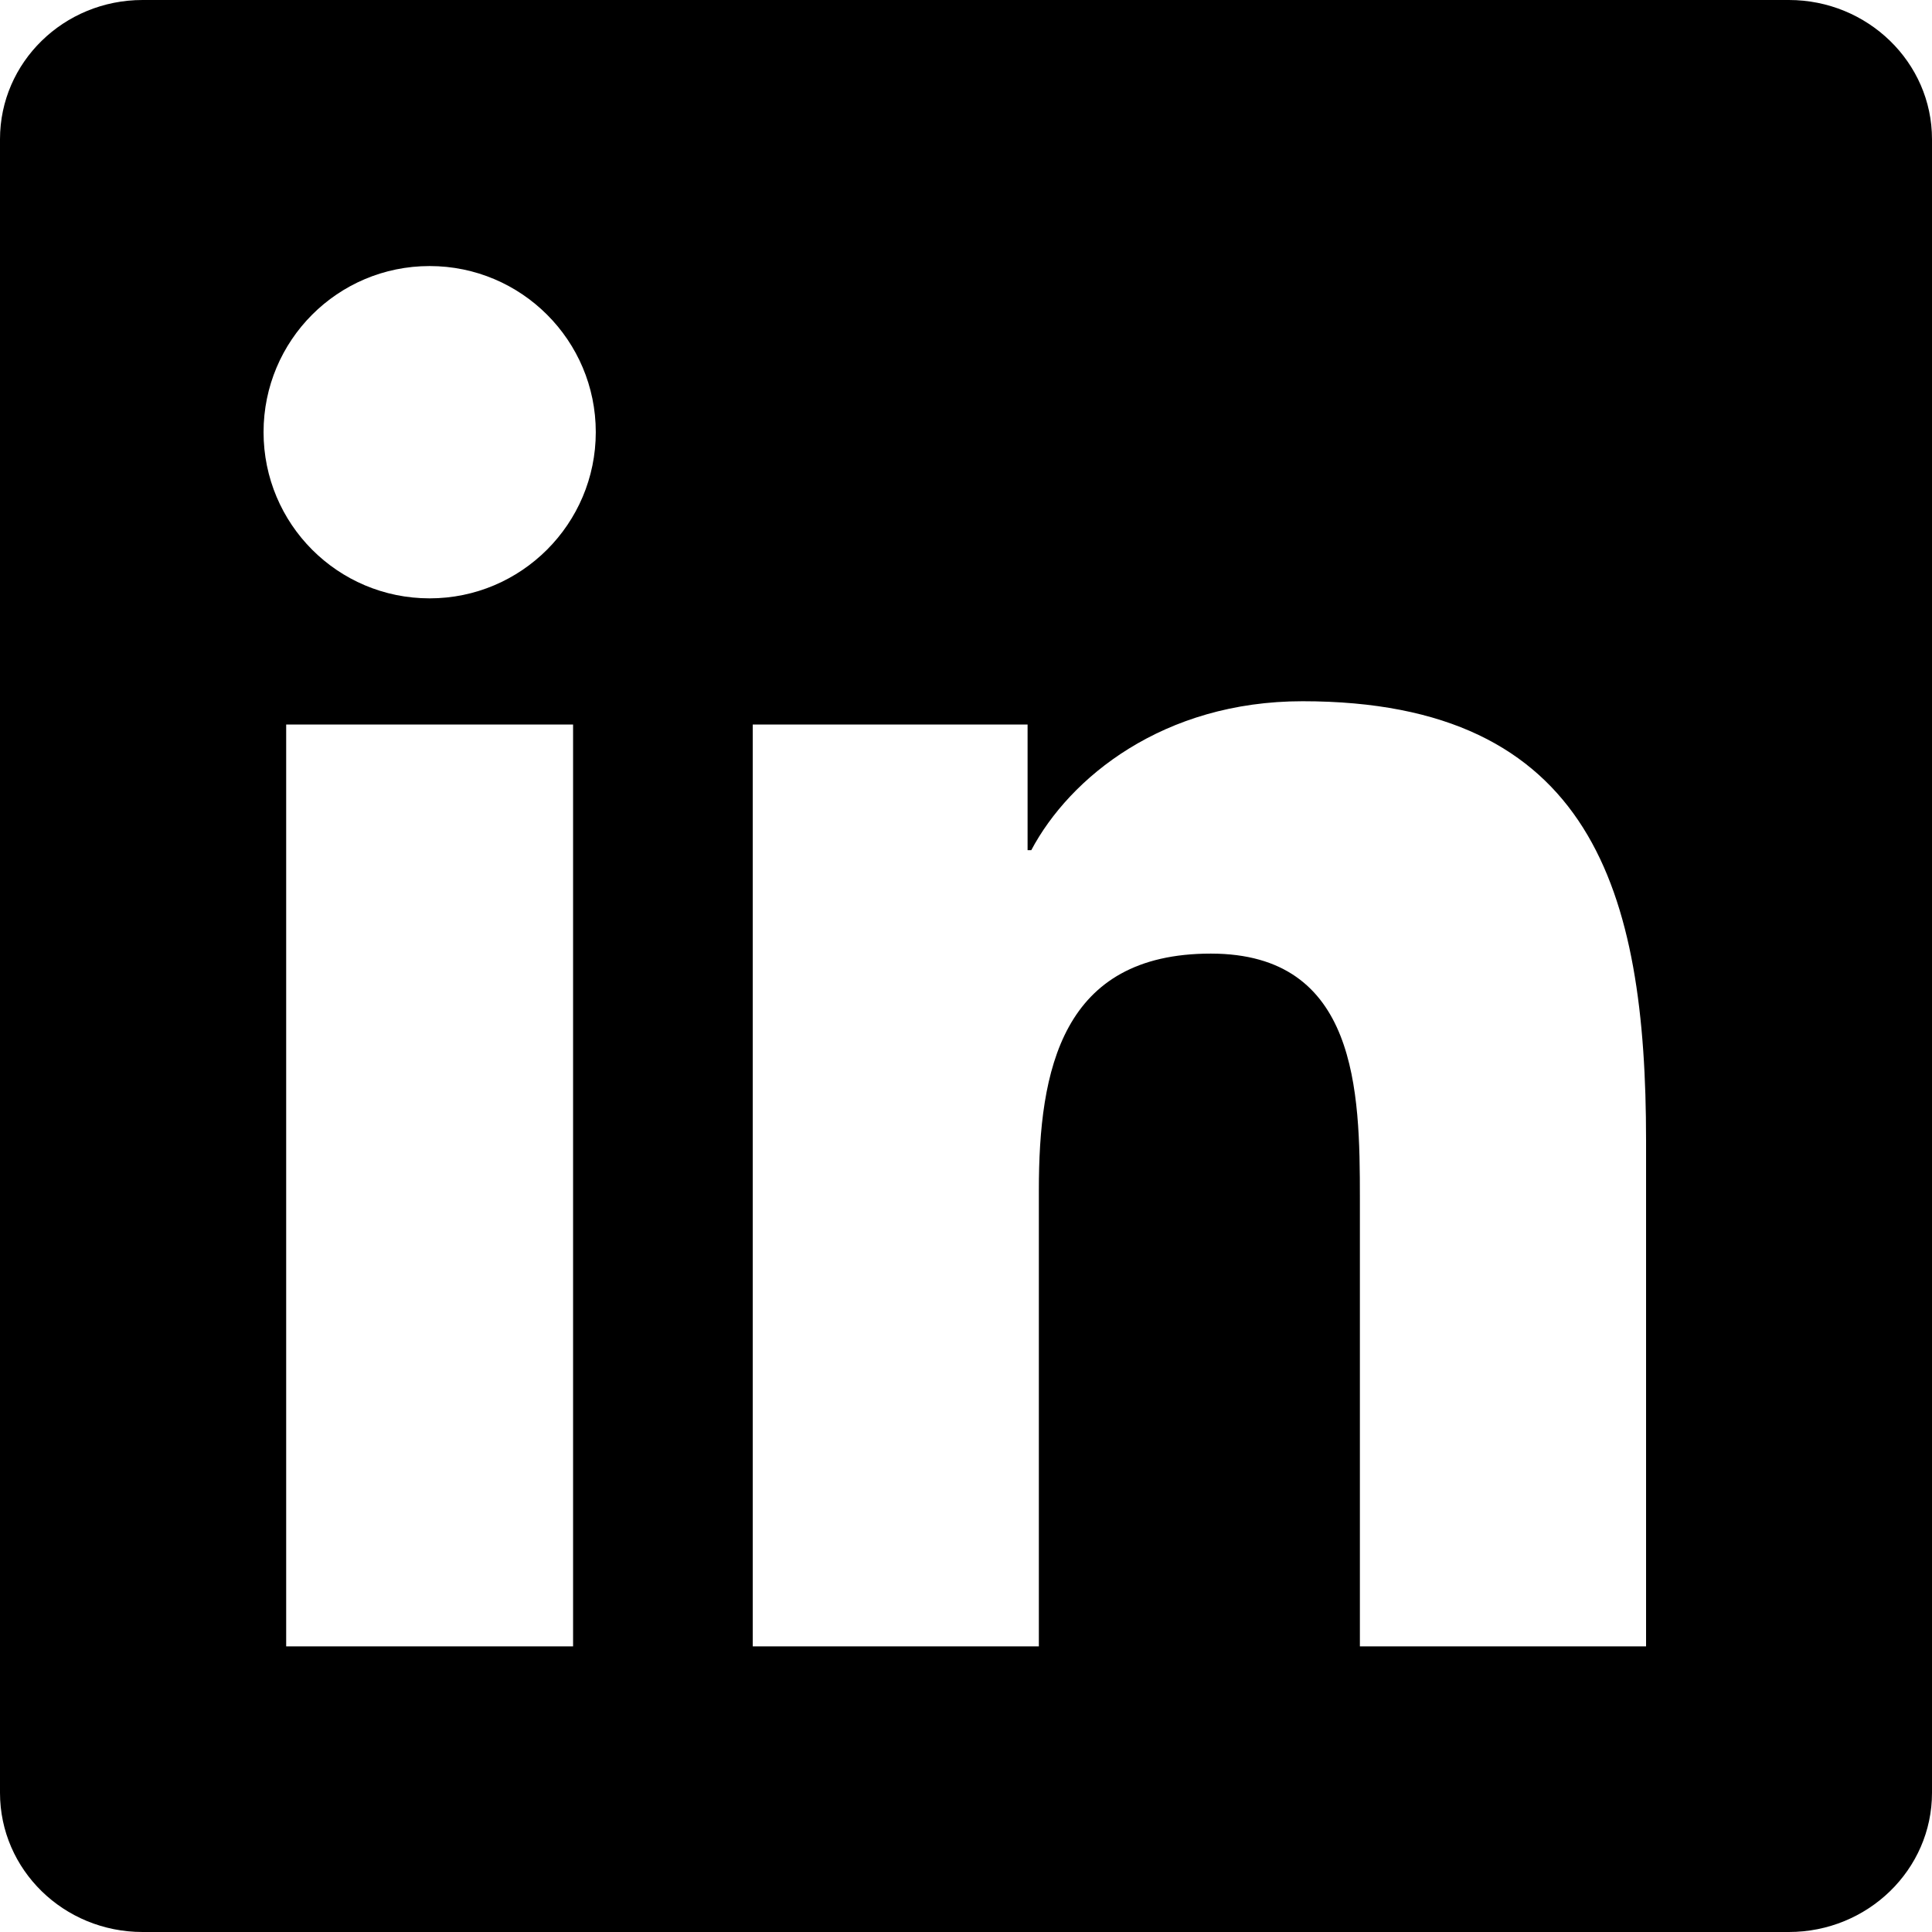
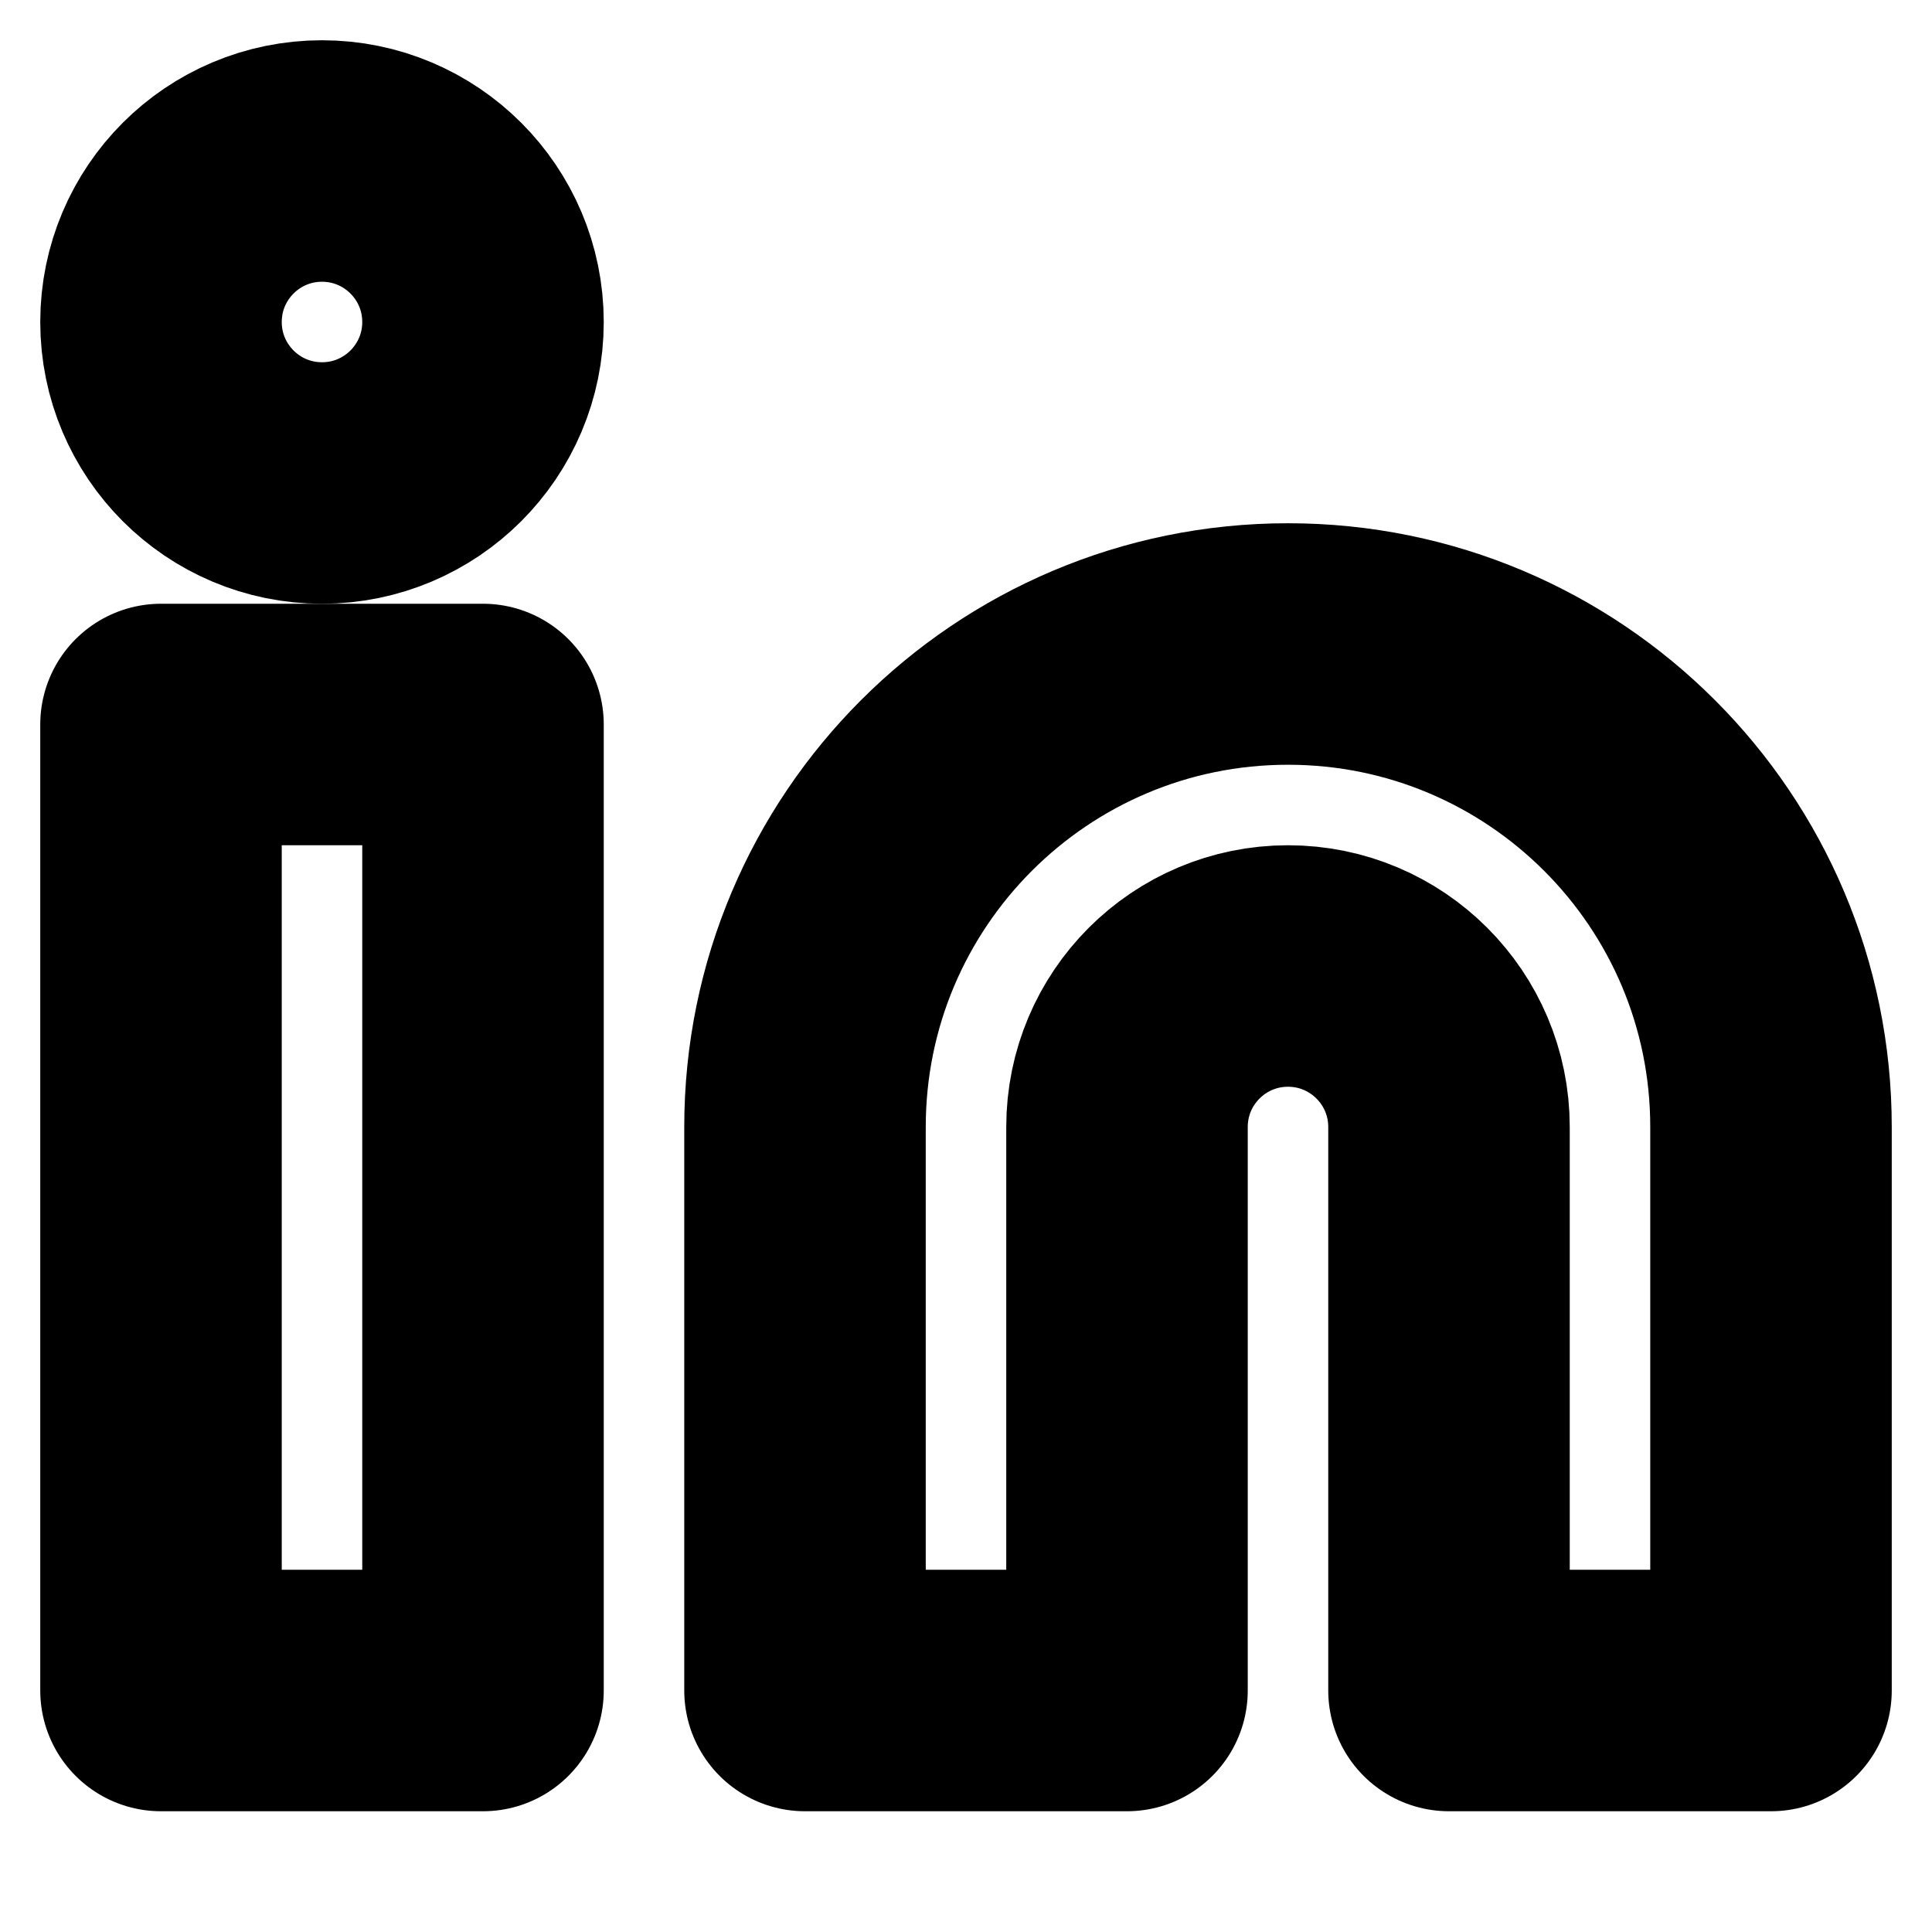
- <svg xmlns="http://www.w3.org/2000/svg" role="img" viewBox="0 0 24 24">
-   <path d="M20.447 20.452h-3.554v-5.569c0-1.328-.027-3.037-1.852-3.037-1.853 0-2.136 1.445-2.136 2.939v5.667H9.351V9h3.414v1.561h.046c.477-.9 1.637-1.85 3.37-1.85 3.601 0 4.267 2.37 4.267 5.455v6.286zM5.337 7.433c-1.144 0-2.063-.926-2.063-2.065 0-1.138.92-2.063 2.063-2.063 1.14 0 2.064.925 2.064 2.063 0 1.139-.925 2.065-2.064 2.065zm1.782 13.019H3.555V9h3.564v11.452zM22.225 0H1.771C.792 0 0 .774 0 1.729v20.542C0 23.227.792 24 1.771 24h20.451C23.2 24 24 23.227 24 22.271V1.729C24 .774 23.2 0 22.222 0h.003z" />
+ <svg xmlns="http://www.w3.org/2000/svg" width="24" height="24" viewBox="0 0 24 24" fill="none" stroke="currentColor" stroke-width="3" stroke-linecap="round" stroke-linejoin="round" class="feather feather-linkedin">
+   <path d="M16 8a6 6 0 0 1 6 6v7h-4v-7a2 2 0 0 0-2-2 2 2 0 0 0-2 2v7h-4v-7a6 6 0 0 1 6-6z" />
+   <rect x="2" y="9" width="4" height="12" />
+   <circle cx="4" cy="4" r="2" />
</svg>
